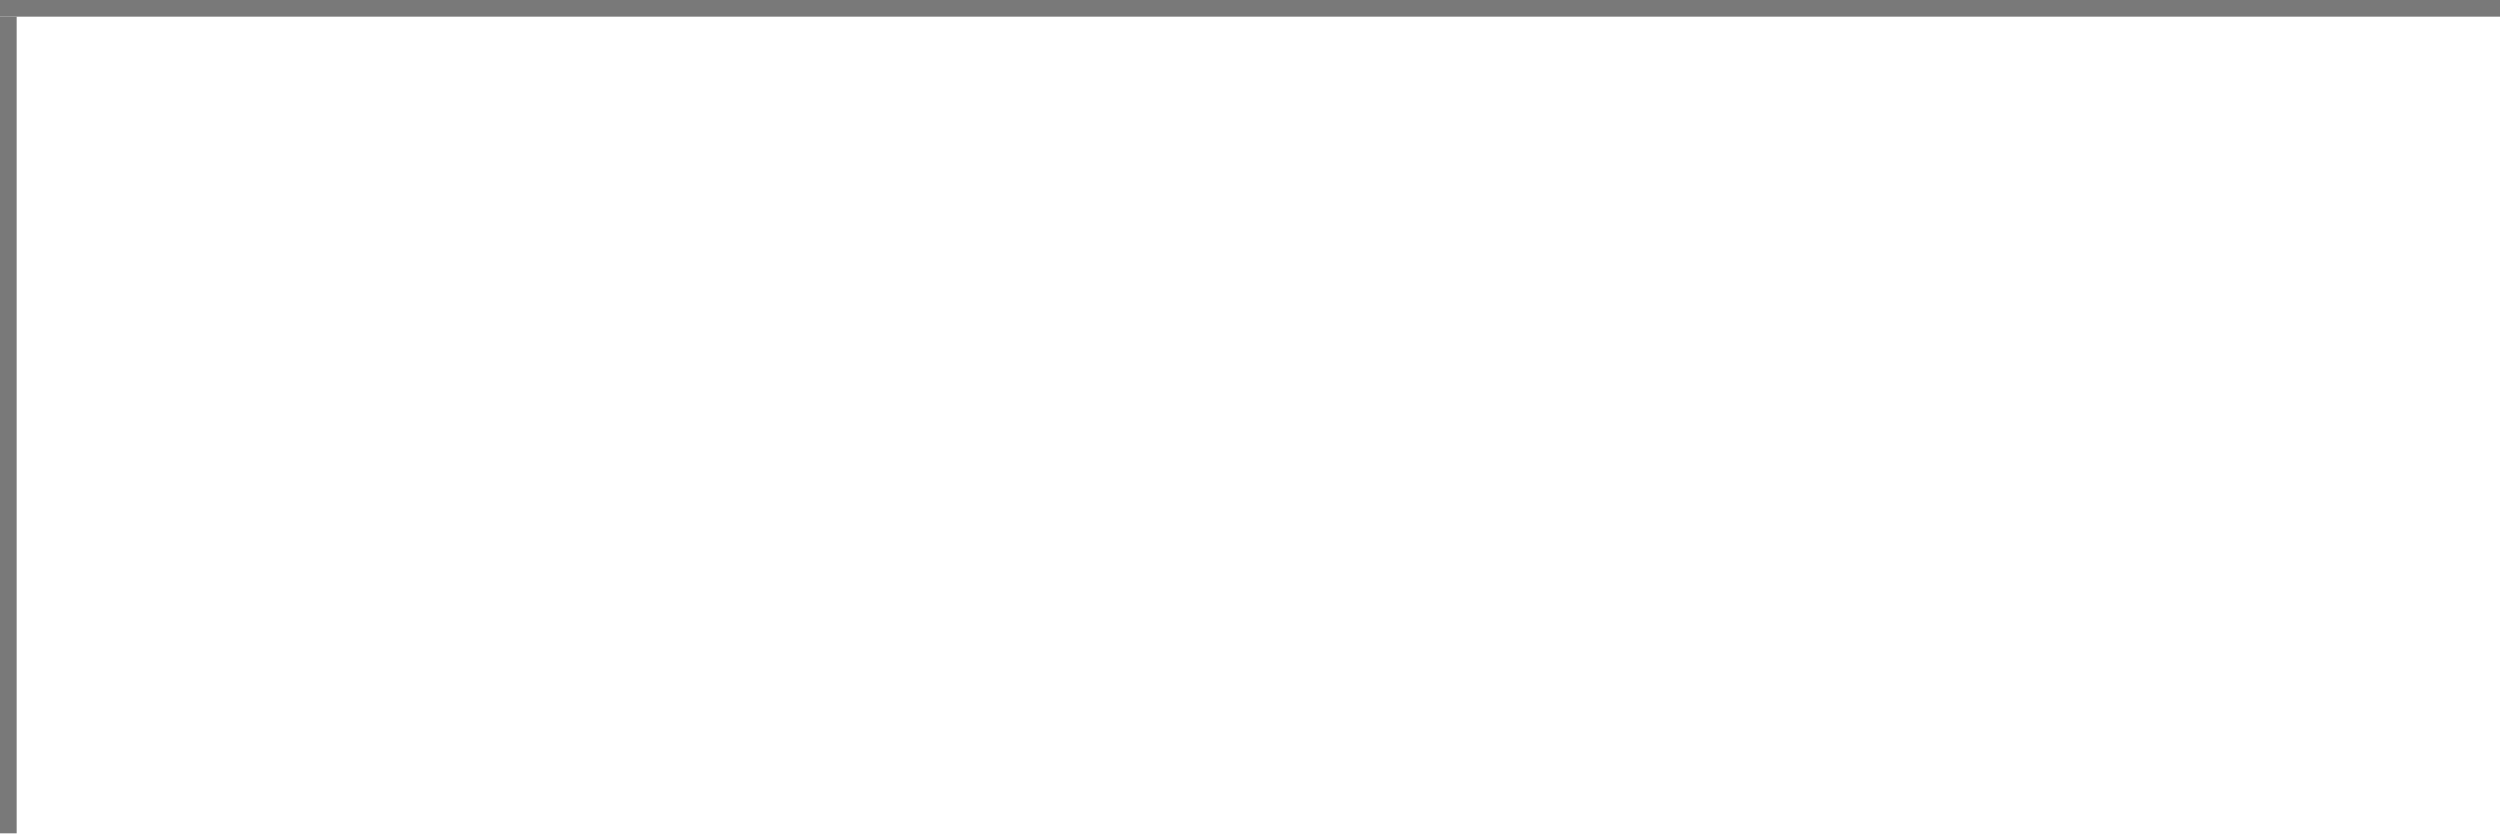
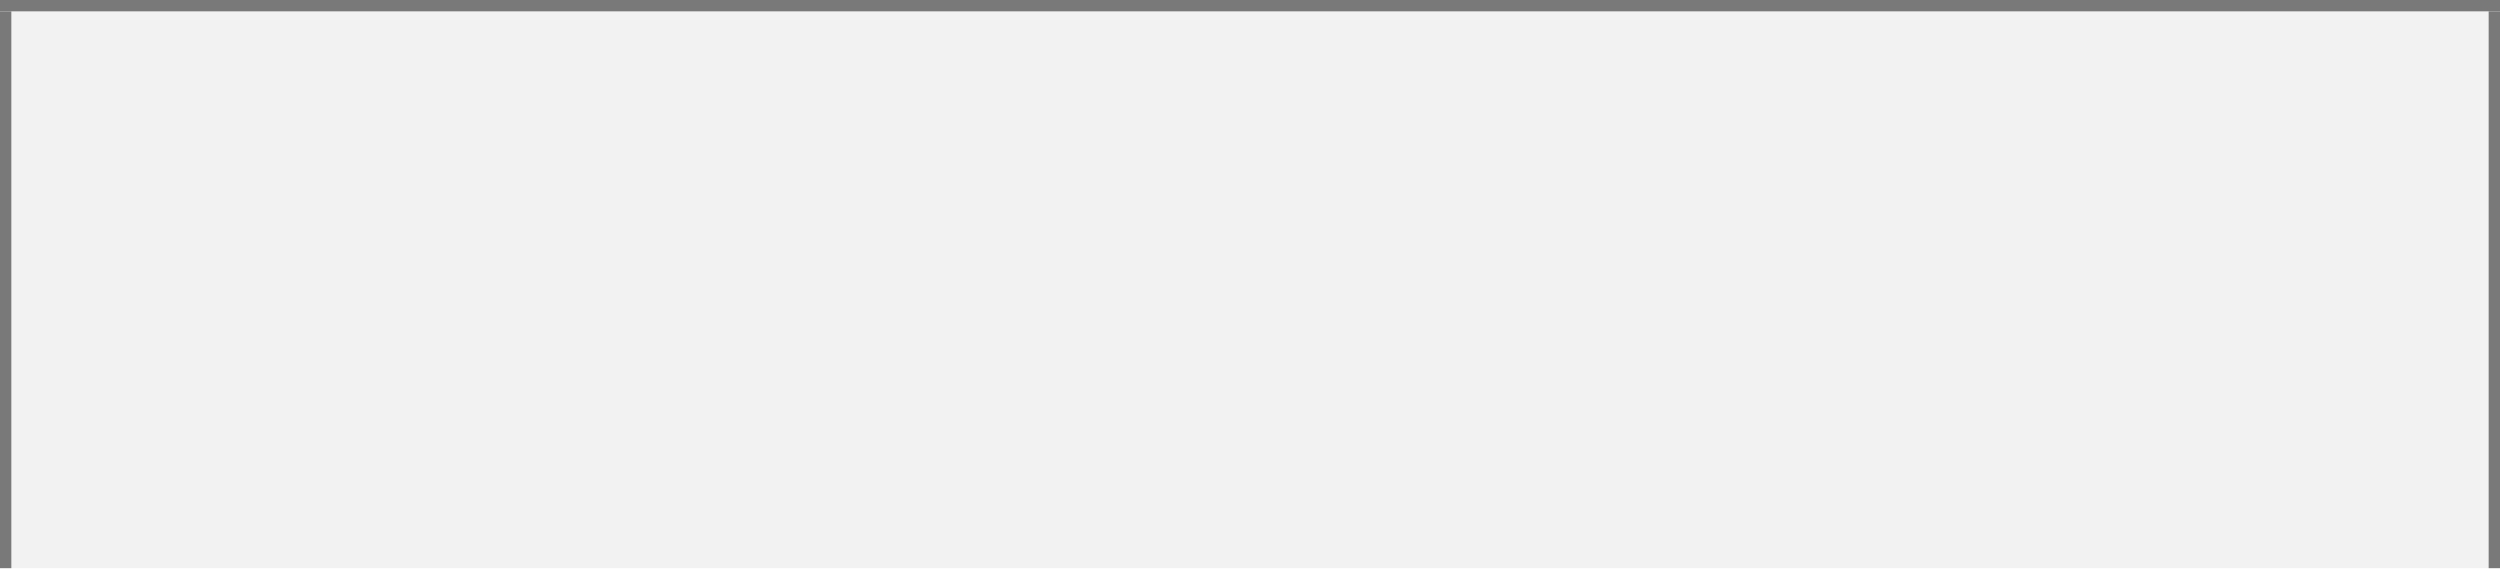
- <svg xmlns="http://www.w3.org/2000/svg" version="1.1" width="150px" height="50px" viewBox="0 150 150 50">
-   <path d="M 1 1  L 150 1  L 150 50  L 1 50  L 1 1  Z " fill-rule="nonzero" fill="rgba(255, 255, 255, 1)" stroke="none" transform="matrix(1 0 0 1 0 150 )" class="fill" />
-   <path d="M 0.5 1  L 0.5 50  " stroke-width="1" stroke-dasharray="0" stroke="rgba(121, 121, 121, 1)" fill="none" transform="matrix(1 0 0 1 0 150 )" class="stroke" />
-   <path d="M 0 0.5  L 150 0.5  " stroke-width="1" stroke-dasharray="0" stroke="rgba(121, 121, 121, 1)" fill="none" transform="matrix(1 0 0 1 0 150 )" class="stroke" />
+ <svg xmlns="http://www.w3.org/2000/svg" version="1.1" width="220px" height="50px" viewBox="650 0 220 50">
+   <path d="M 1 1  L 219 1  L 219 50  L 1 50  L 1 1  Z " fill-rule="nonzero" fill="rgba(242, 242, 242, 1)" stroke="none" transform="matrix(1 0 0 1 650 0 )" class="fill" />
+   <path d="M 0.5 1  L 0.5 50  " stroke-width="1" stroke-dasharray="0" stroke="rgba(121, 121, 121, 1)" fill="none" transform="matrix(1 0 0 1 650 0 )" class="stroke" />
+   <path d="M 0 0.5  L 220 0.5  " stroke-width="1" stroke-dasharray="0" stroke="rgba(121, 121, 121, 1)" fill="none" transform="matrix(1 0 0 1 650 0 )" class="stroke" />
+   <path d="M 219.5 1  L 219.5 50  " stroke-width="1" stroke-dasharray="0" stroke="rgba(121, 121, 121, 1)" fill="none" transform="matrix(1 0 0 1 650 0 )" class="stroke" />
</svg>
